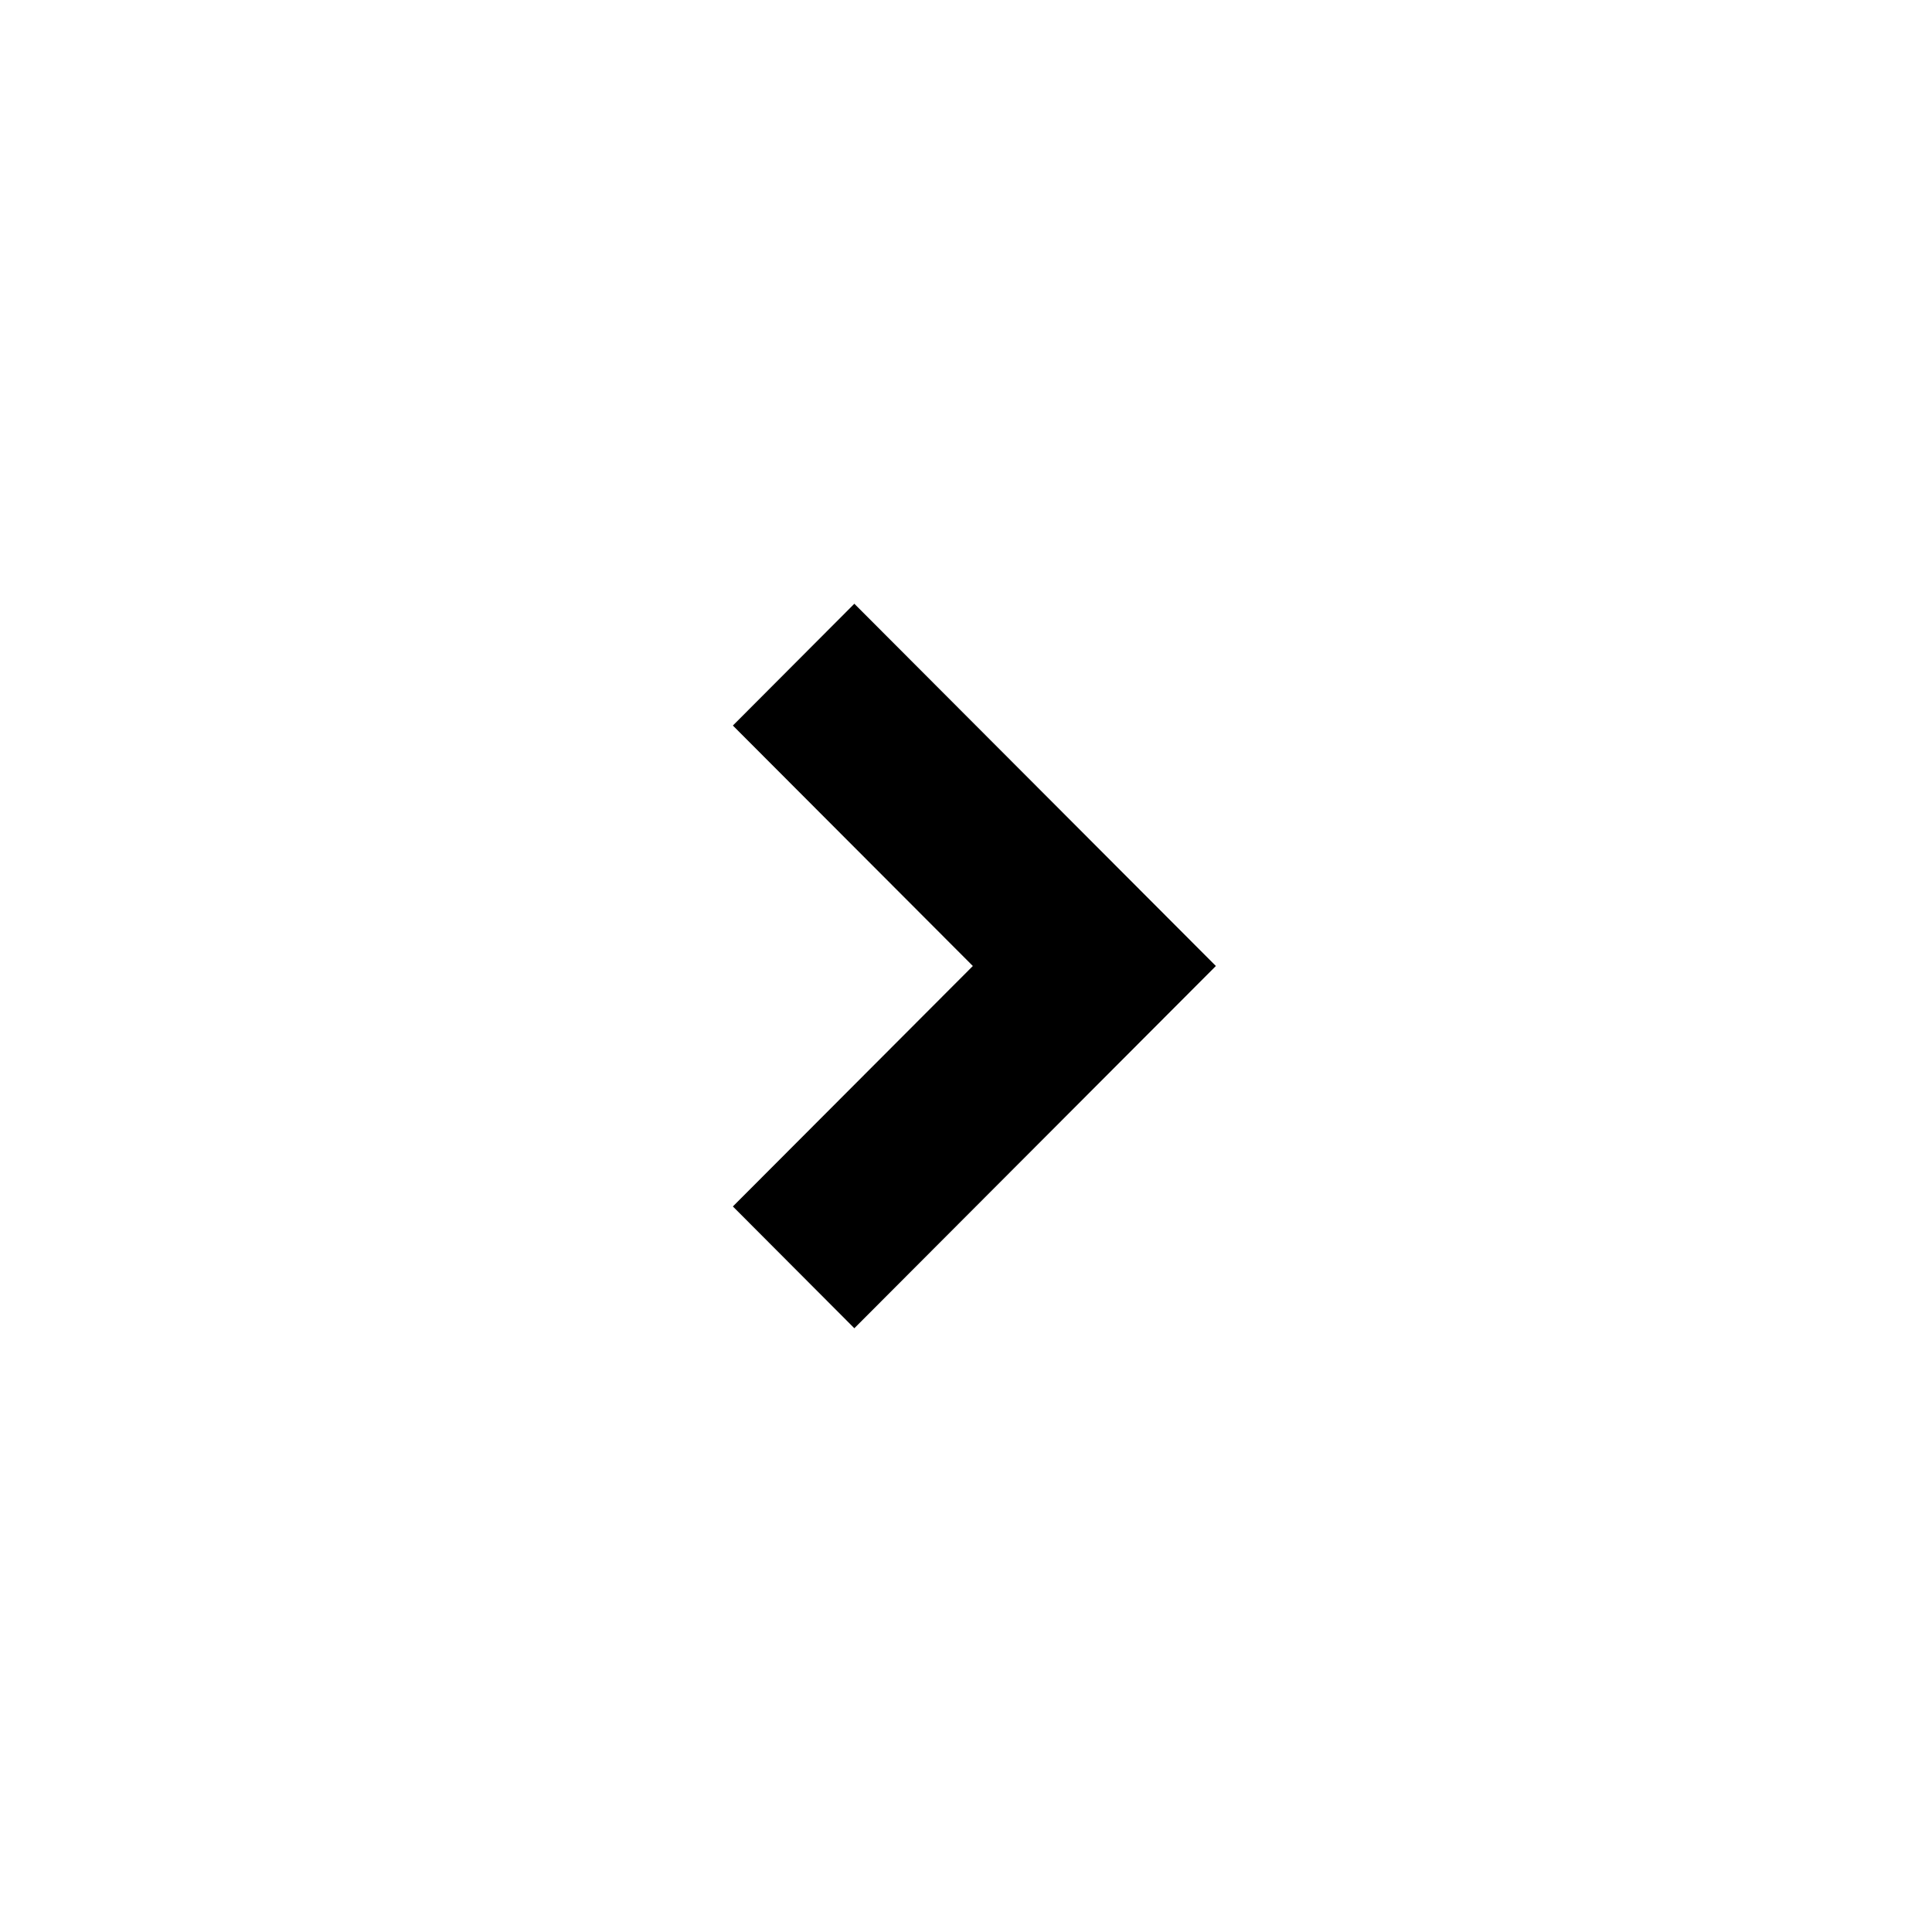
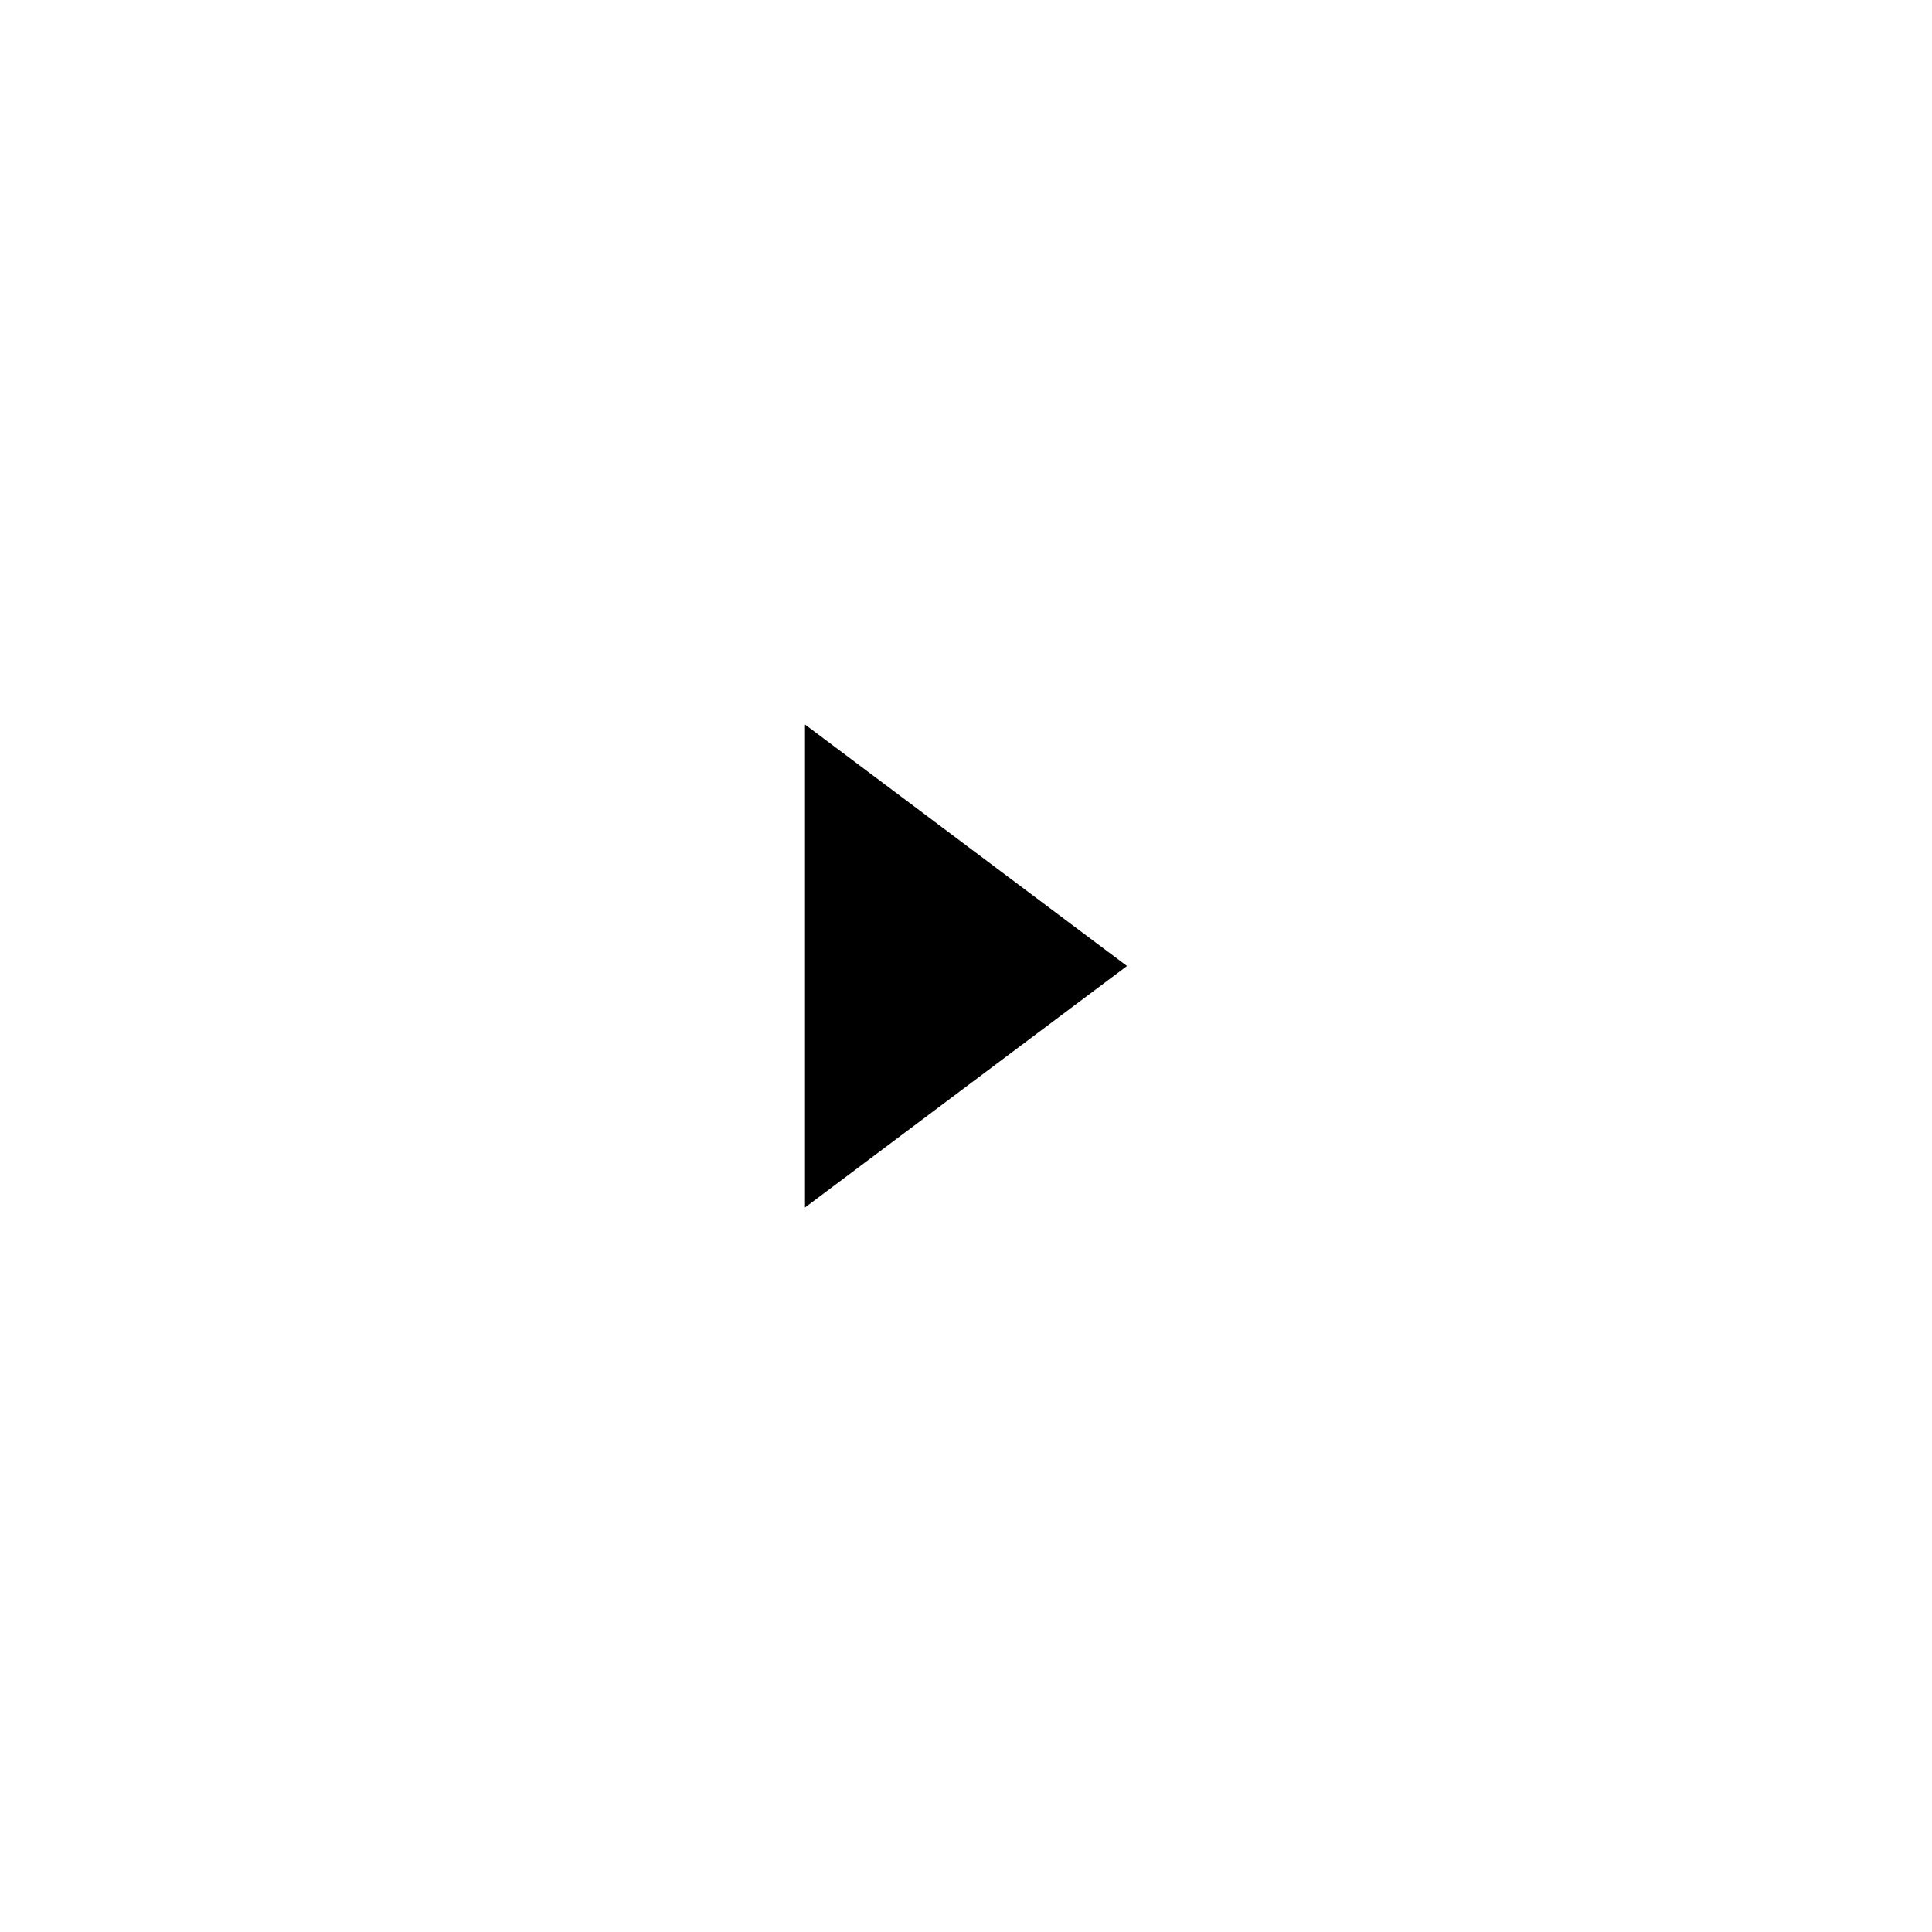
<svg xmlns="http://www.w3.org/2000/svg" viewBox="0 0 24 24">
  <g>
-     <rect width="24" height="24" fill="none" stroke="none" />
-     <polygon points="10.613 7.5 9.104 9.013 12.085 12 9.104 14.987 10.613 16.5 15.104 12 10.613 7.5" stroke="none" />
+     <rect width="24" height="24" transform="translate(24) rotate(90)" fill="none" stroke="none" />
+     <polygon points="10 9 10 15 14 12 10 9" stroke="none" />
  </g>
</svg>
